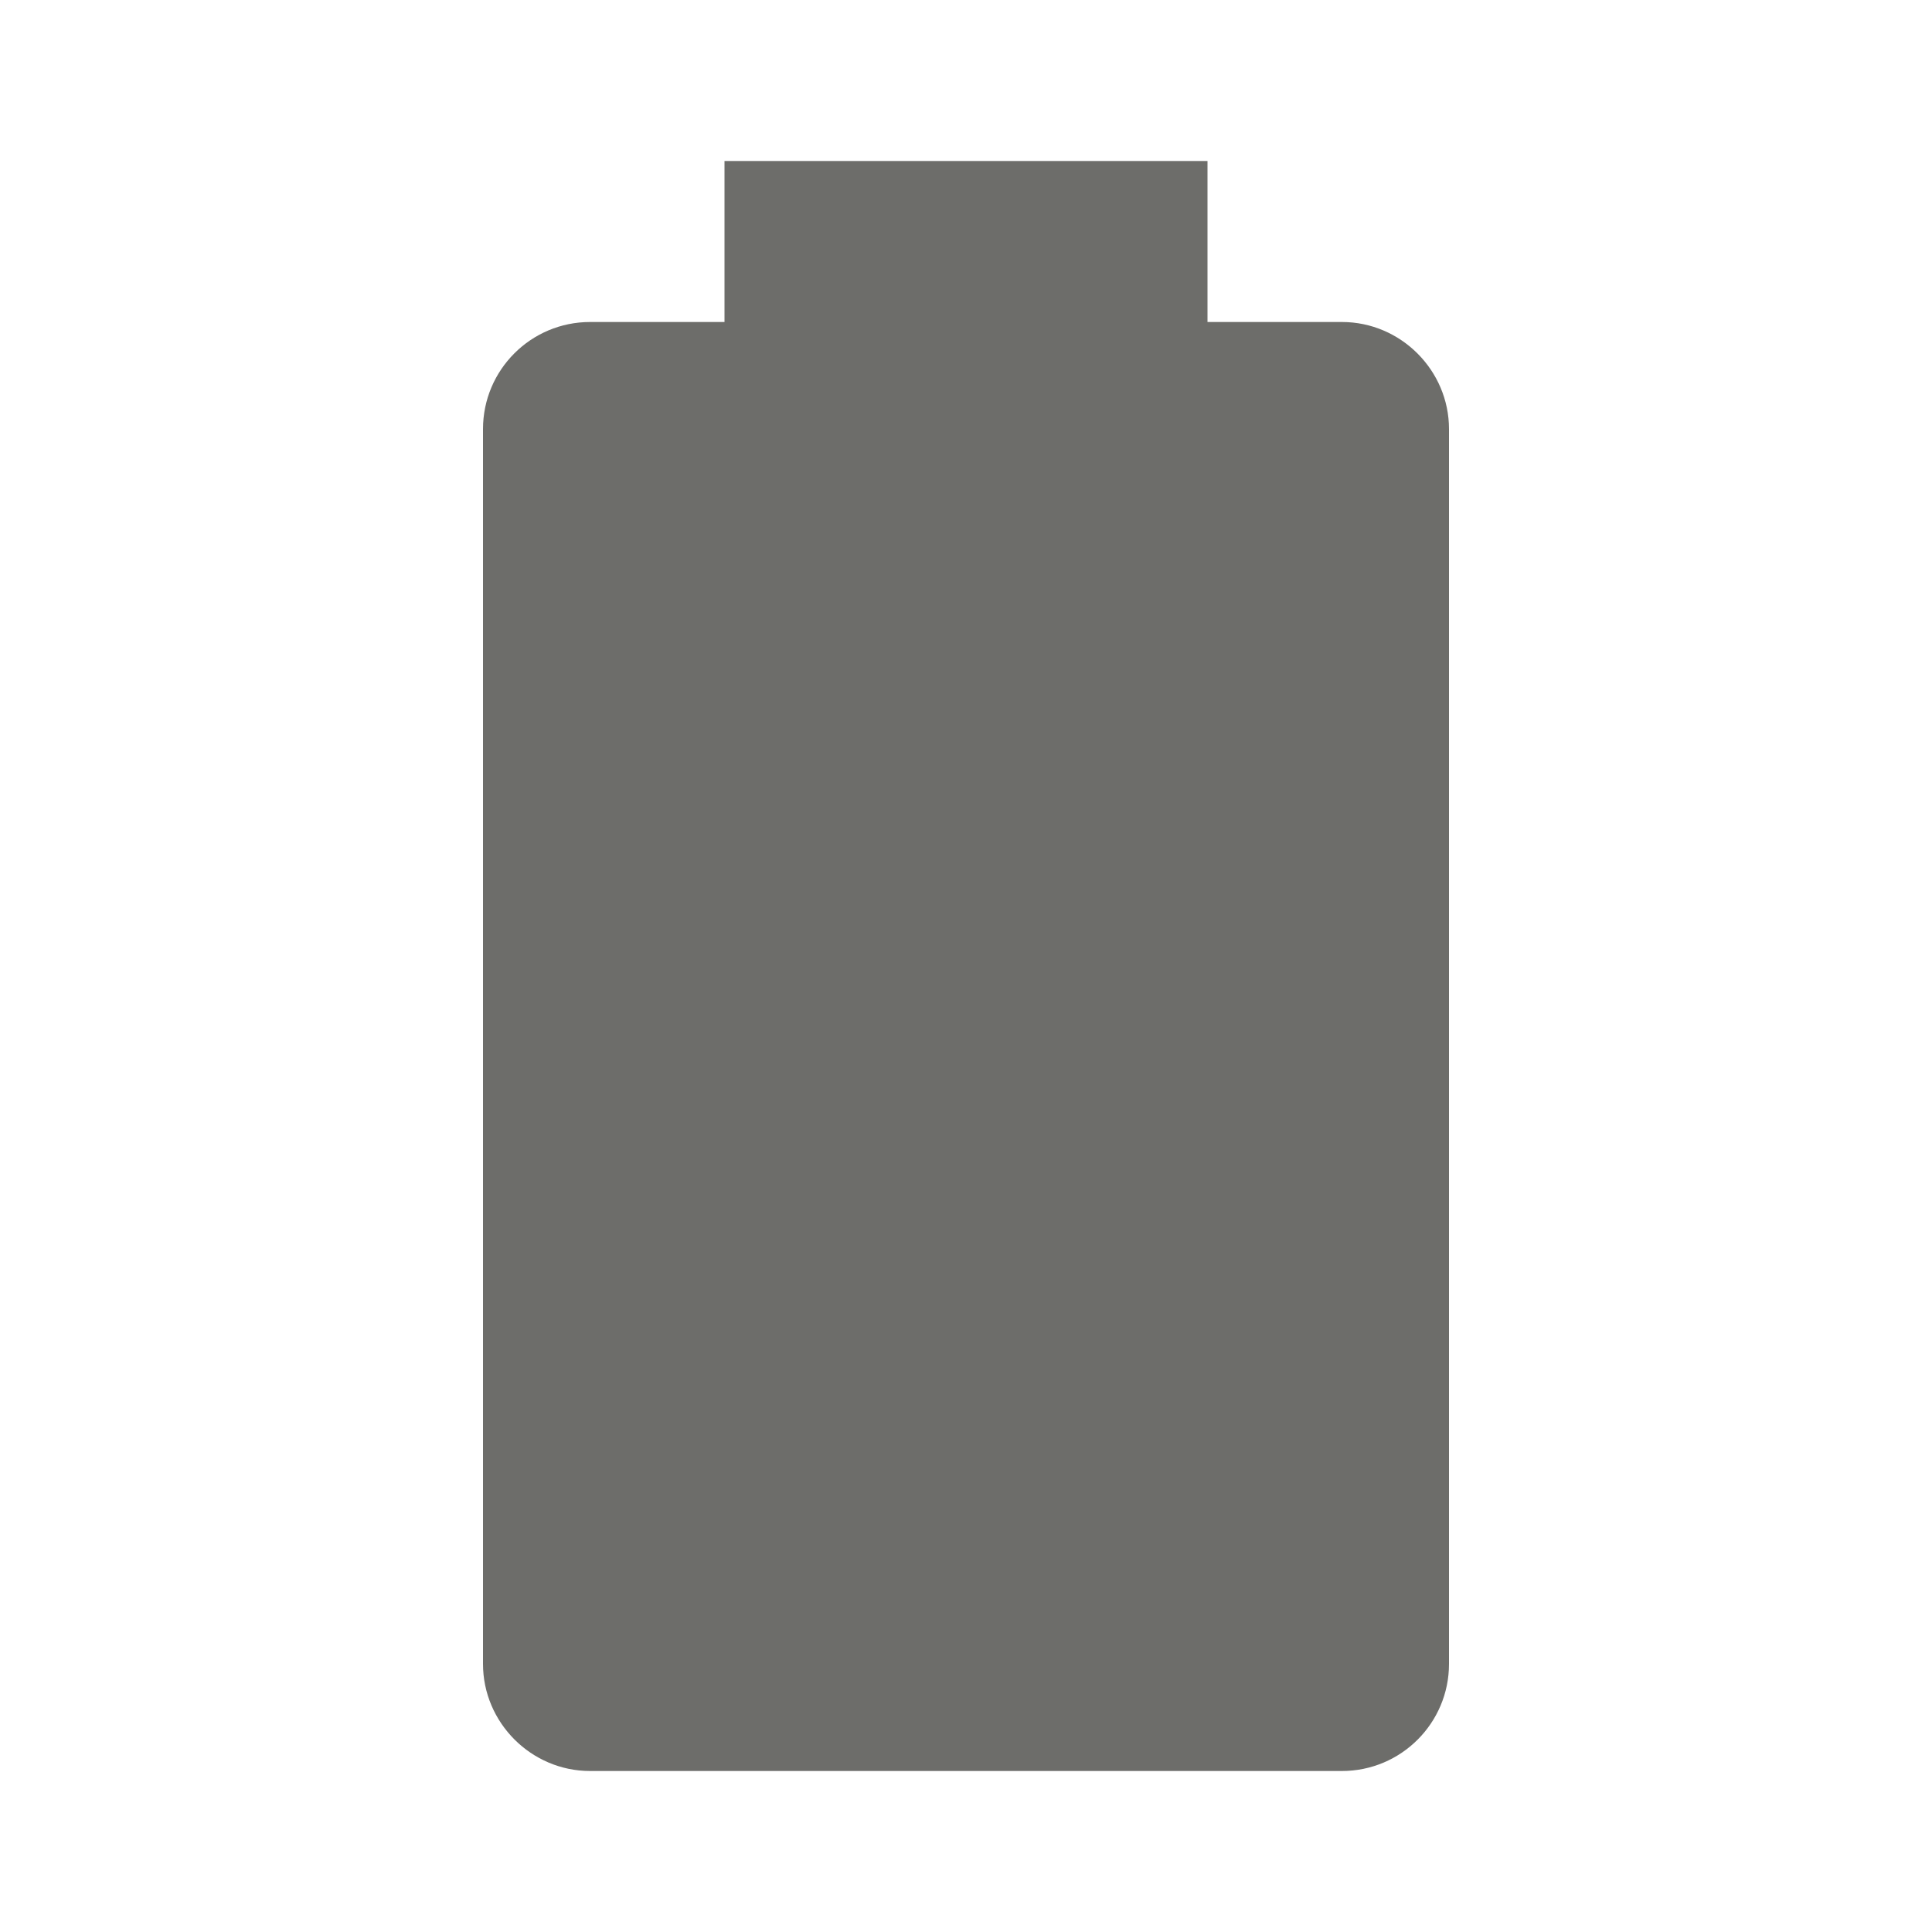
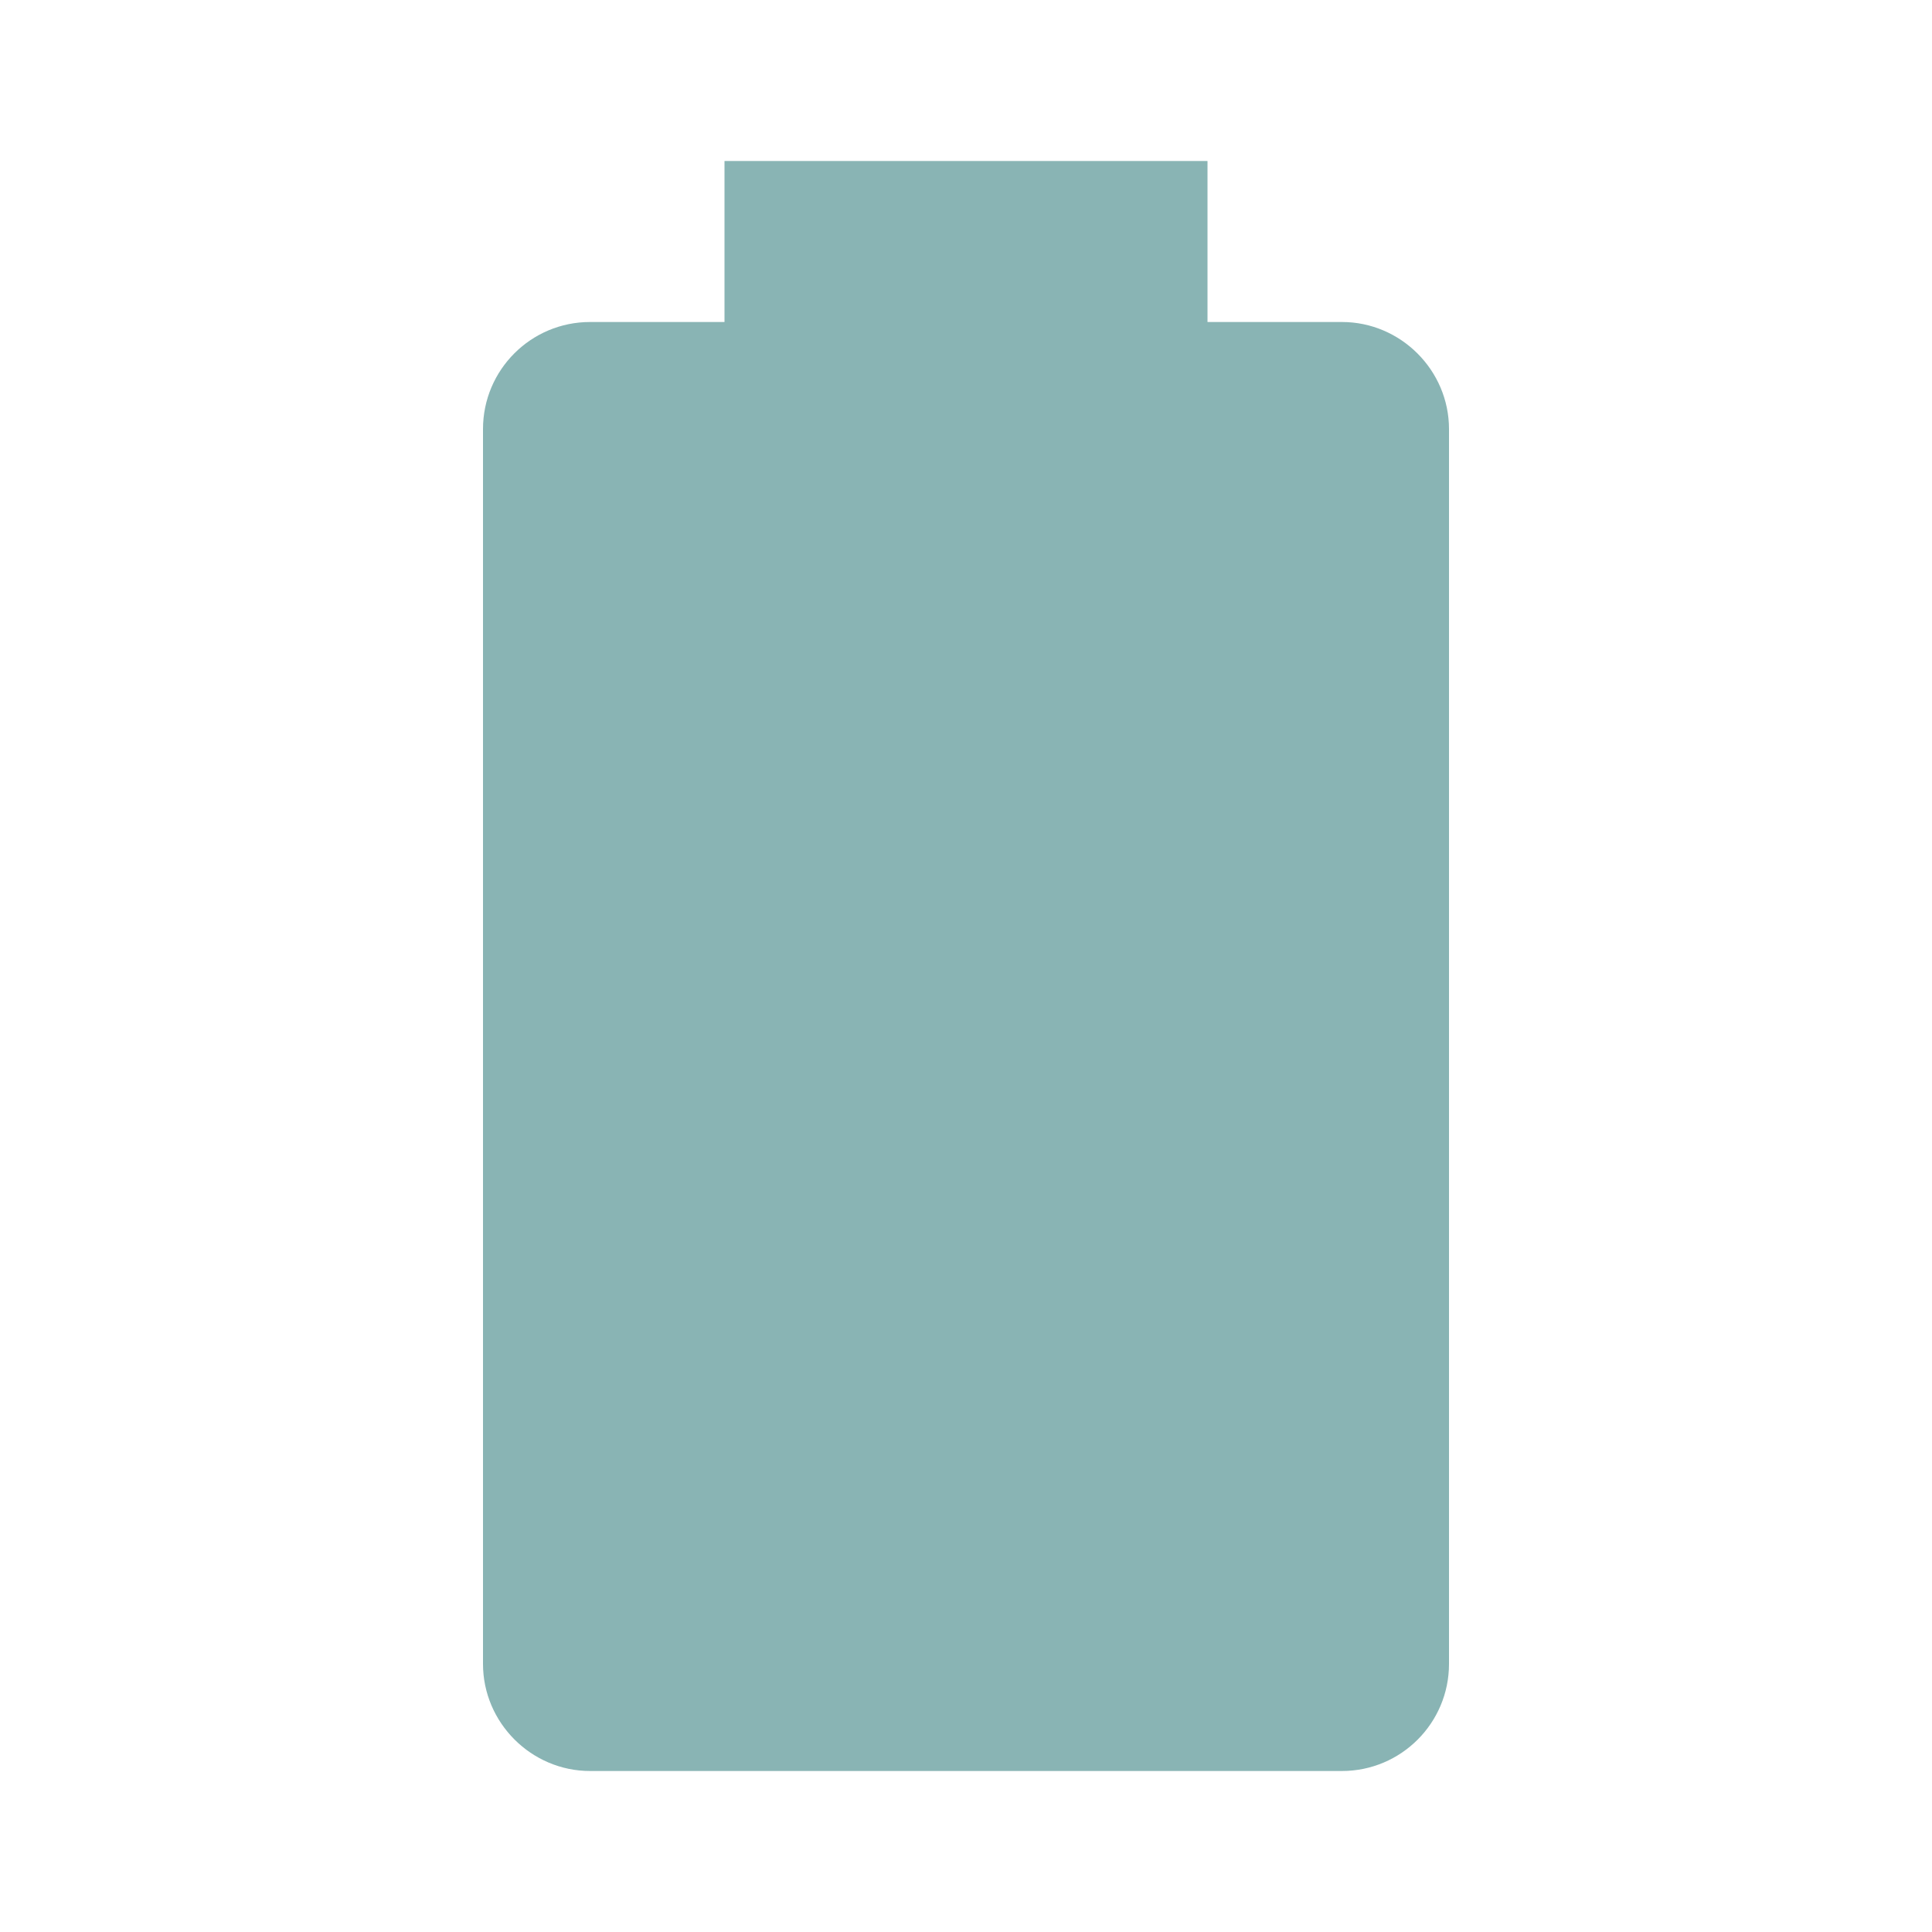
<svg xmlns="http://www.w3.org/2000/svg" viewBox="0 0 24 24">
-   <path d="M16.67,4H15V2H9V4H7.33A1.33,1.33 0 0,0 6,5.33V20.67C6,21.4 6.6,22 7.33,22H16.67A1.33,1.33 0 0,0 18,20.67V5.33C18,4.6 17.4,4 16.67,4Z" fill="#6D6D6A" />
+   <path d="M16.67,4H15V2H9V4H7.33A1.33,1.33 0 0,0 6,5.33V20.67C6,21.4 6.6,22 7.33,22H16.67A1.33,1.33 0 0,0 18,20.67V5.33C18,4.6 17.4,4 16.67,4Z" fill="#89B4B4" />
</svg>
